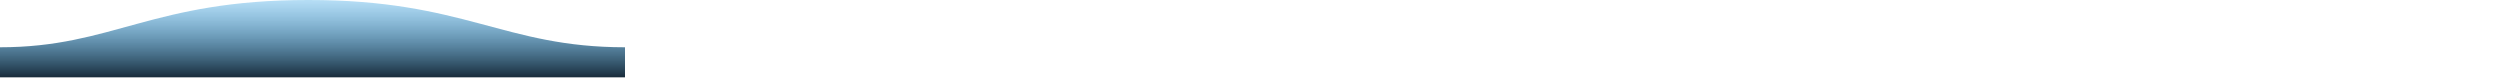
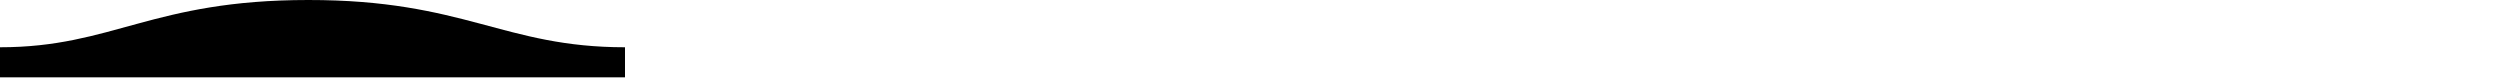
<svg xmlns="http://www.w3.org/2000/svg" viewBox="0 0 6400 198">
  <defs>
    <linearGradient id="a" x1="50%" x2="50%" y1="-10.959%" y2="100%">
-       <stop stop-color="#20A4F3" stop-opacity=".25" offset="0%" />
-       <stop stop-color="#182B3A" offset="100%" />
+       <stop stopColor="#20A4F3" stopCpacity=".25" offset="0%" />
+       <stop stopColor="#182B3A" offset="100%" />
    </linearGradient>
  </defs>
-   <path fill="url(#a)" fill-rule="evenodd" d="M.005 121C311 121 409.898-.25 811 0c400 0 500 121 789 121v77H0s.005-48 .005-77z" transform="matrix(-1 0 0 1 1600 0)" />
+   <path fill="url(#a)" fillRule="evenodd" d="M.005 121C311 121 409.898-.25 811 0c400 0 500 121 789 121v77H0s.005-48 .005-77z" transform="matrix(-1 0 0 1 1600 0)" />
</svg>
